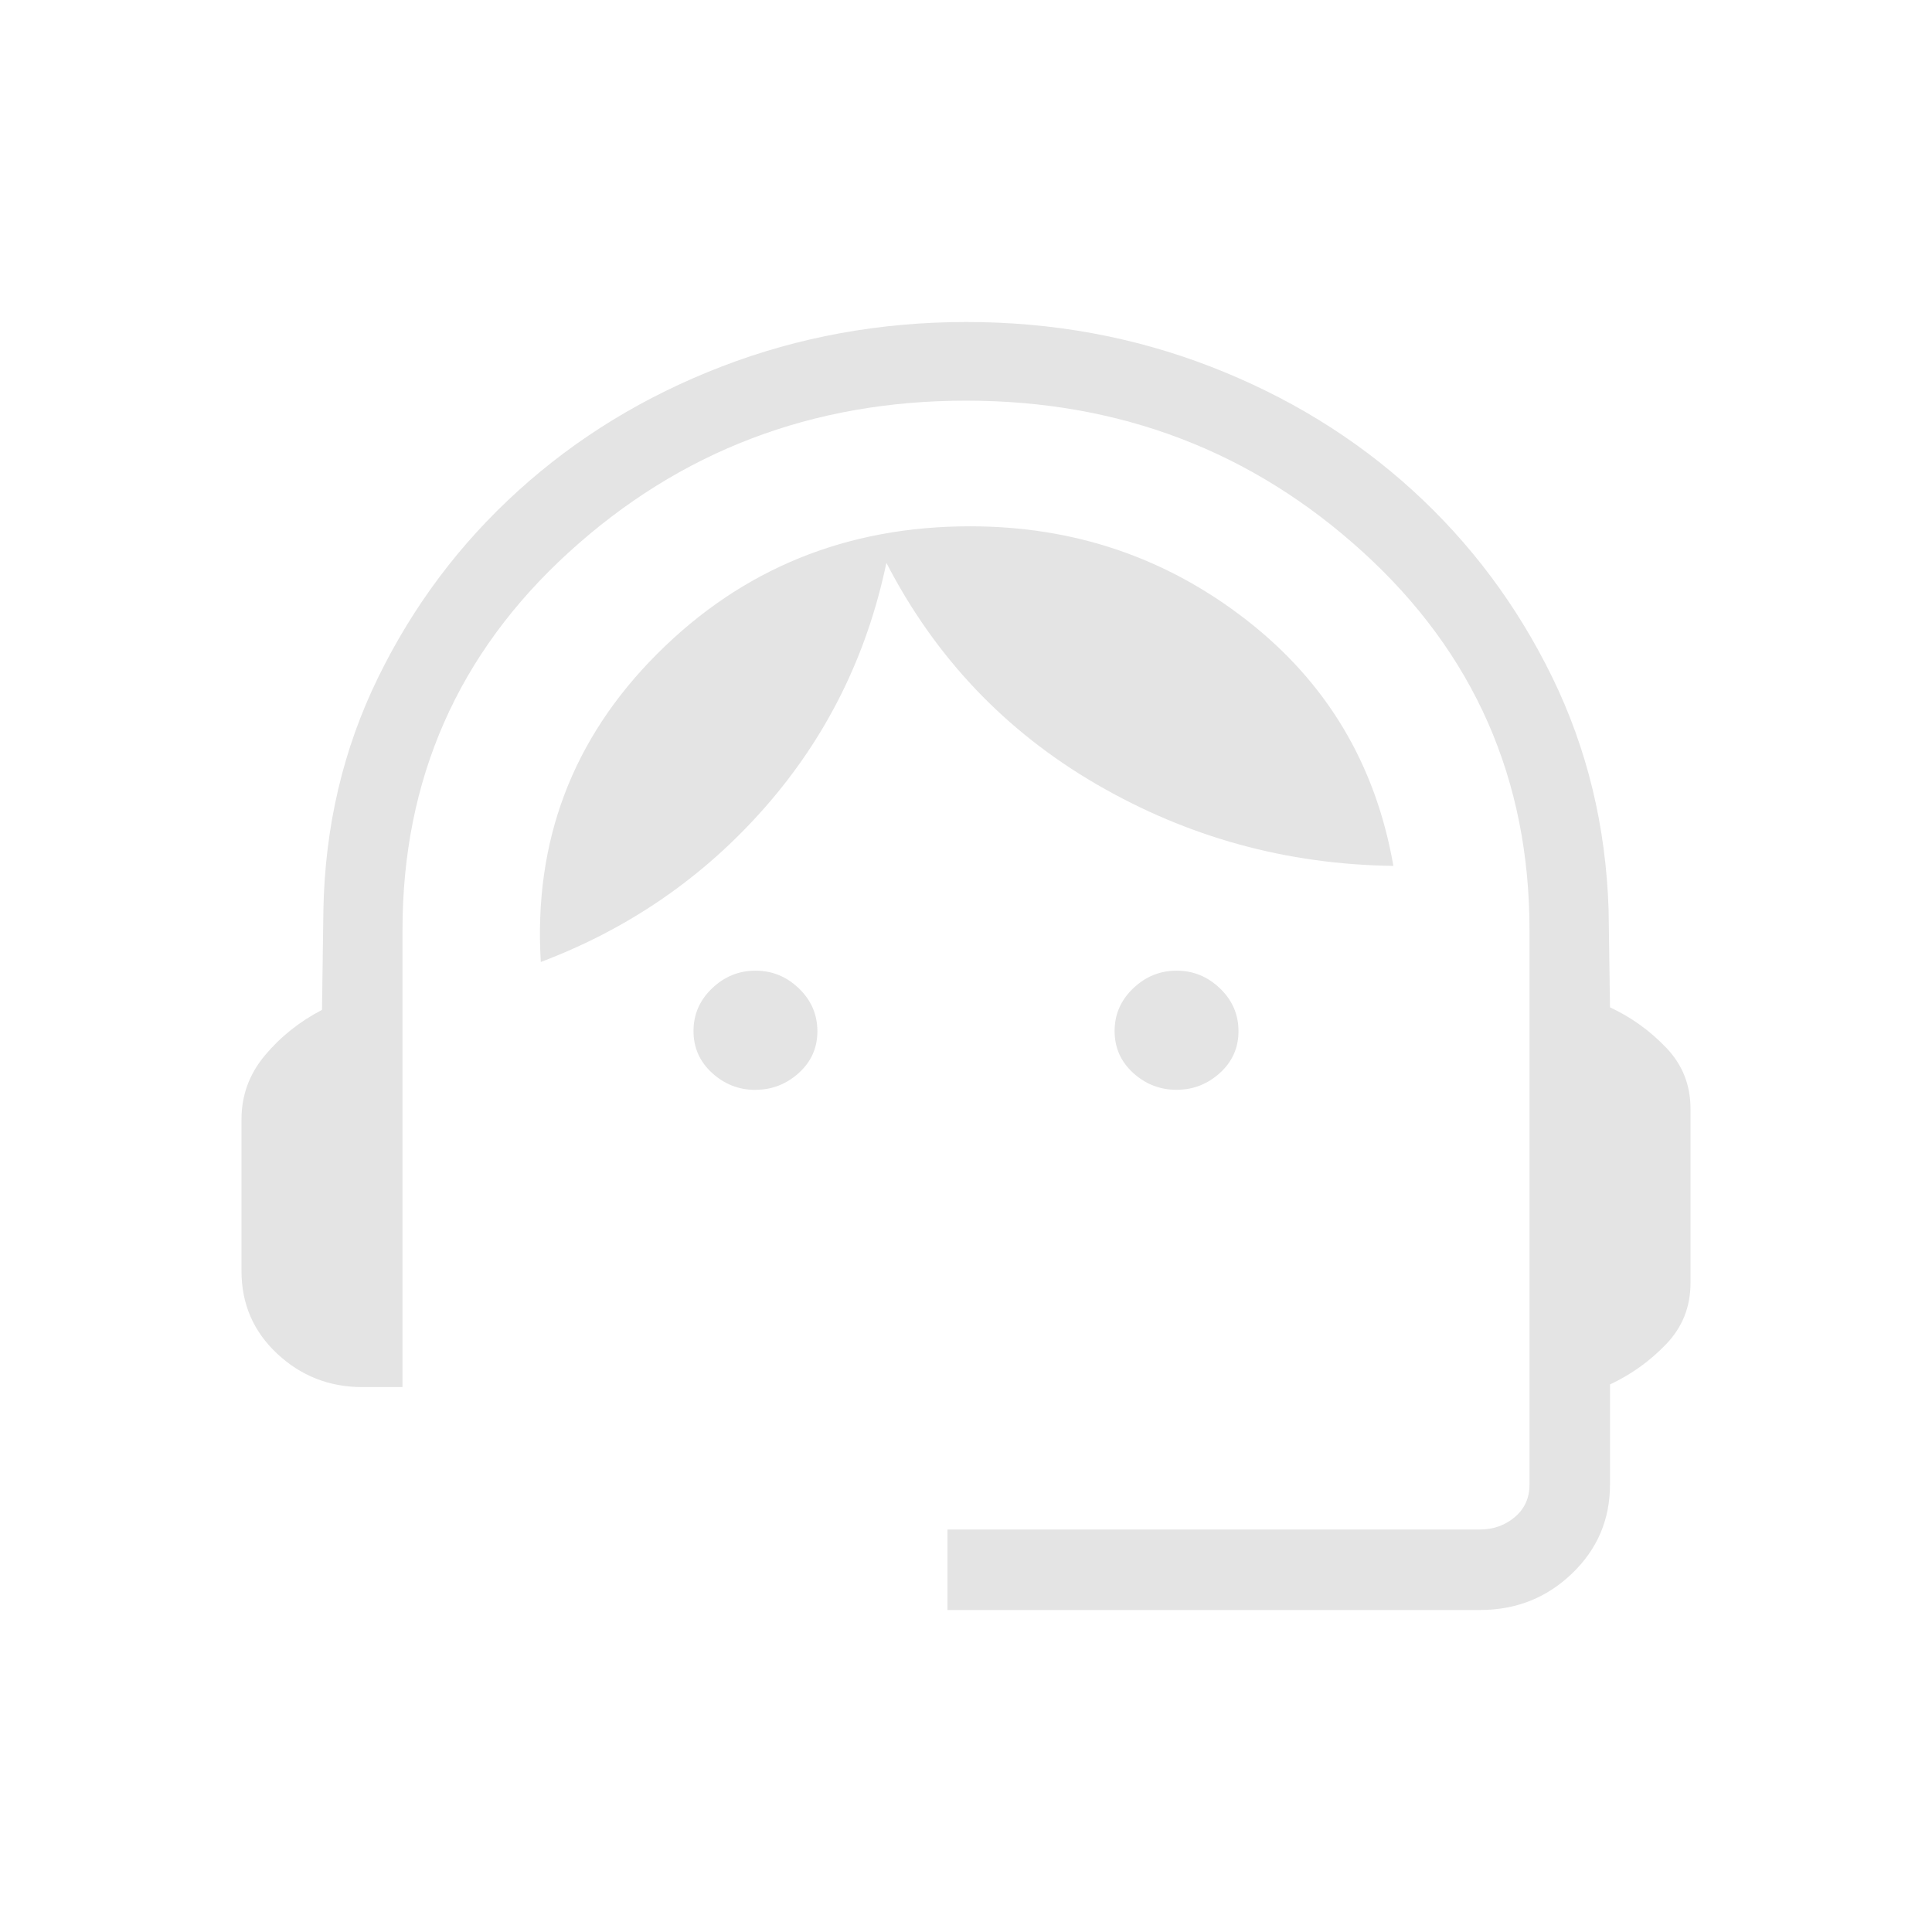
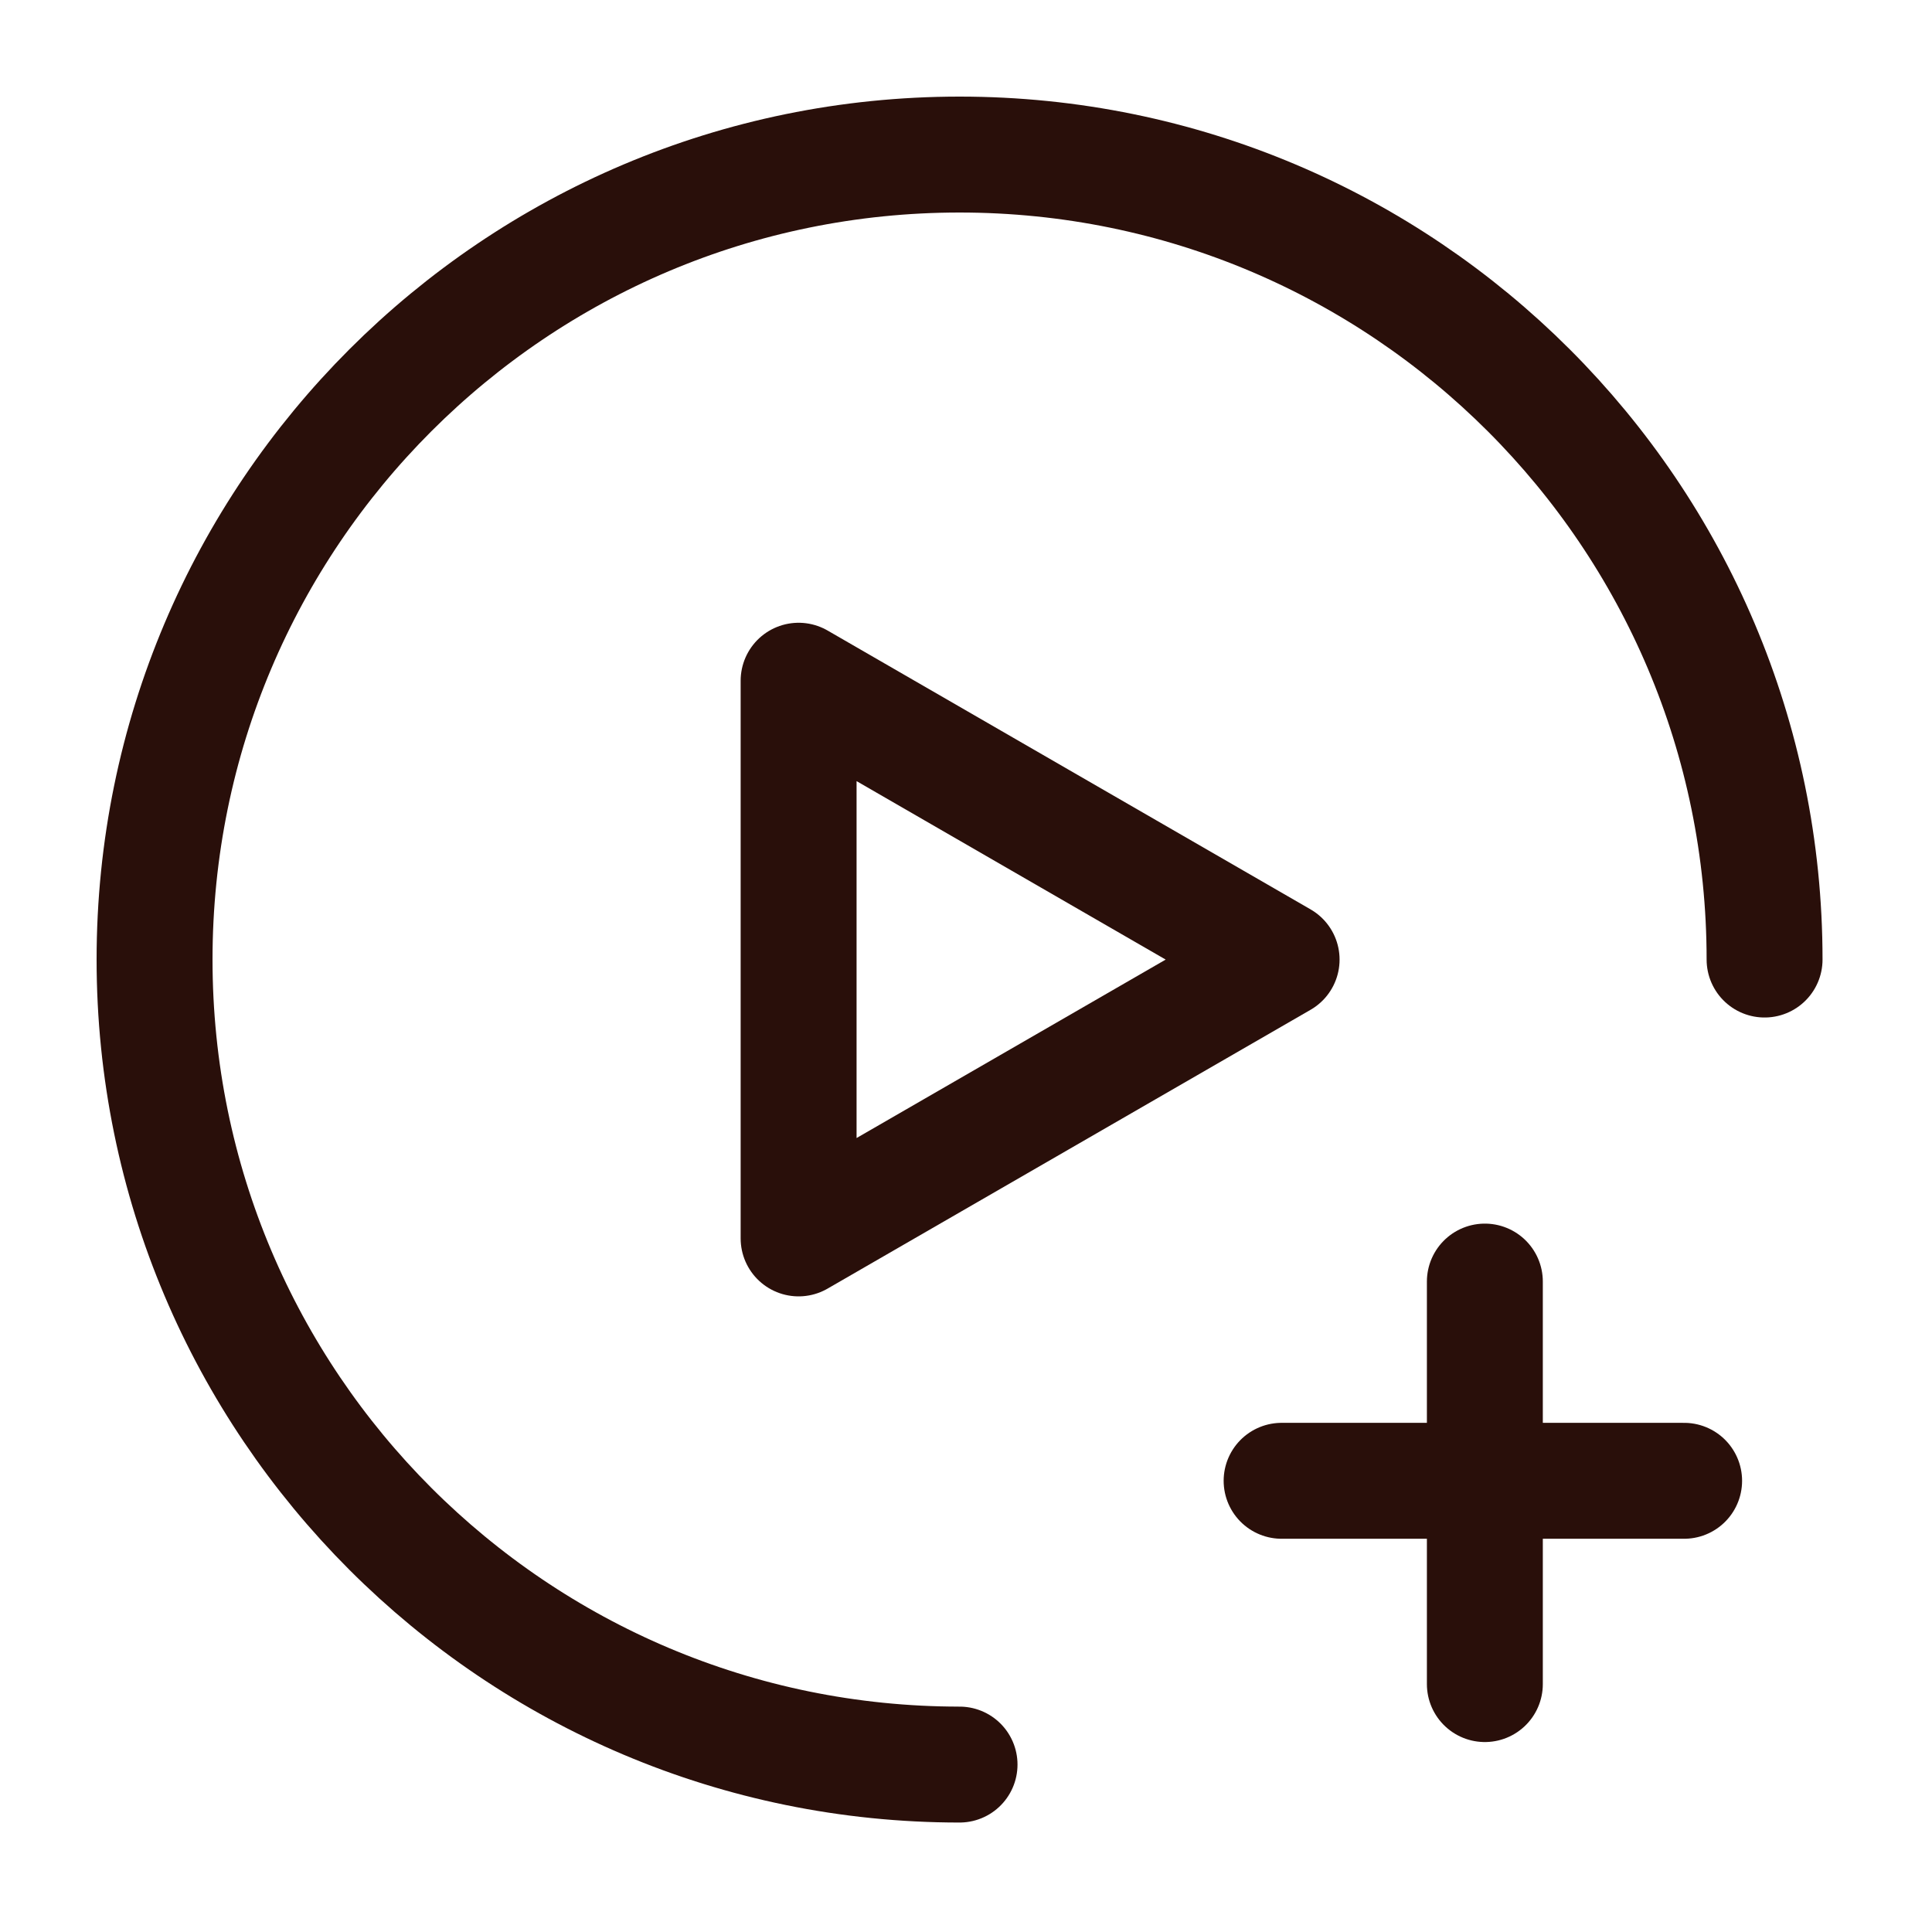
- <svg xmlns="http://www.w3.org/2000/svg" width="63" height="63" viewBox="0 0 63 63" fill="none">
-   <path d="M30.896 52.5V49.875H48.261C48.698 49.875 49.076 49.74 49.395 49.471C49.715 49.201 49.875 48.848 49.875 48.41V30.329C49.875 25.412 48.067 21.305 44.452 18.01C40.834 14.713 36.517 13.065 31.5 13.065C26.483 13.065 22.166 14.713 18.548 18.01C14.933 21.305 13.125 25.412 13.125 30.329V45.231H11.812C10.74 45.231 9.815 44.868 9.038 44.142C8.263 43.417 7.875 42.52 7.875 41.449V36.501C7.875 35.717 8.13 35.021 8.639 34.414C9.15 33.805 9.77 33.31 10.5 32.931L10.545 29.704C10.592 26.966 11.187 24.428 12.33 22.092C13.472 19.756 14.998 17.723 16.908 15.994C18.817 14.265 21.025 12.918 23.533 11.952C26.041 10.986 28.697 10.502 31.5 10.5C34.303 10.498 36.957 10.981 39.462 11.949C41.966 12.917 44.165 14.262 46.058 15.986C47.952 17.71 49.47 19.74 50.613 22.076C51.755 24.413 52.37 26.95 52.455 29.689L52.5 32.847C53.197 33.174 53.808 33.614 54.335 34.167C54.862 34.718 55.125 35.381 55.125 36.154V41.84C55.125 42.613 54.862 43.276 54.335 43.827C53.808 44.378 53.197 44.818 52.5 45.145V48.41C52.5 49.551 52.087 50.518 51.261 51.311C50.435 52.104 49.435 52.5 48.261 52.5H30.896ZM24.636 35.54C24.093 35.54 23.621 35.355 23.218 34.986C22.816 34.618 22.614 34.163 22.614 33.621C22.614 33.078 22.816 32.615 23.218 32.23C23.621 31.845 24.093 31.652 24.636 31.652C25.178 31.652 25.65 31.845 26.05 32.23C26.451 32.615 26.652 33.078 26.654 33.621C26.656 34.163 26.455 34.618 26.05 34.986C25.646 35.353 25.174 35.537 24.633 35.537M38.367 35.537C37.825 35.537 37.352 35.353 36.95 34.986C36.547 34.618 36.346 34.163 36.346 33.621C36.346 33.078 36.547 32.615 36.95 32.23C37.352 31.845 37.825 31.652 38.367 31.652C38.91 31.652 39.381 31.845 39.782 32.23C40.183 32.615 40.384 33.078 40.386 33.621C40.387 34.163 40.186 34.618 39.782 34.986C39.378 35.353 38.905 35.537 38.364 35.537M17.635 31.369C17.397 27.438 18.663 24.088 21.433 21.318C24.202 18.547 27.602 17.162 31.634 17.162C35.022 17.162 38.025 18.18 40.643 20.215C43.261 22.25 44.859 24.924 45.436 28.235C41.959 28.191 38.732 27.303 35.755 25.573C32.778 23.842 30.495 21.436 28.904 18.354C28.27 21.383 26.953 24.038 24.953 26.318C22.951 28.599 20.512 30.282 17.635 31.369Z" fill="#E4E4E4" />
+ <svg xmlns="http://www.w3.org/2000/svg" width="50" height="50" viewBox="0 0 50 50" fill="none">
+   <path d="M24.833 45.667C13.327 45.667 4 36.34 4 24.833C4 13.327 13.327 4 24.833 4C36.34 4 45.667 13.327 45.667 24.833" stroke="#290F0A" stroke-width="3" stroke-linecap="round" stroke-linejoin="round" />
+   <path d="M20.668 24.834V17.617L26.918 21.226L33.168 24.834L26.918 28.442L20.668 32.05V24.834Z" stroke="#290F0A" stroke-width="3" stroke-linejoin="round" />
+   <path d="M38.428 33.167V43.584M43.585 38.323H33.168" stroke="#290F0A" stroke-width="3" stroke-linecap="round" stroke-linejoin="round" />
</svg>
